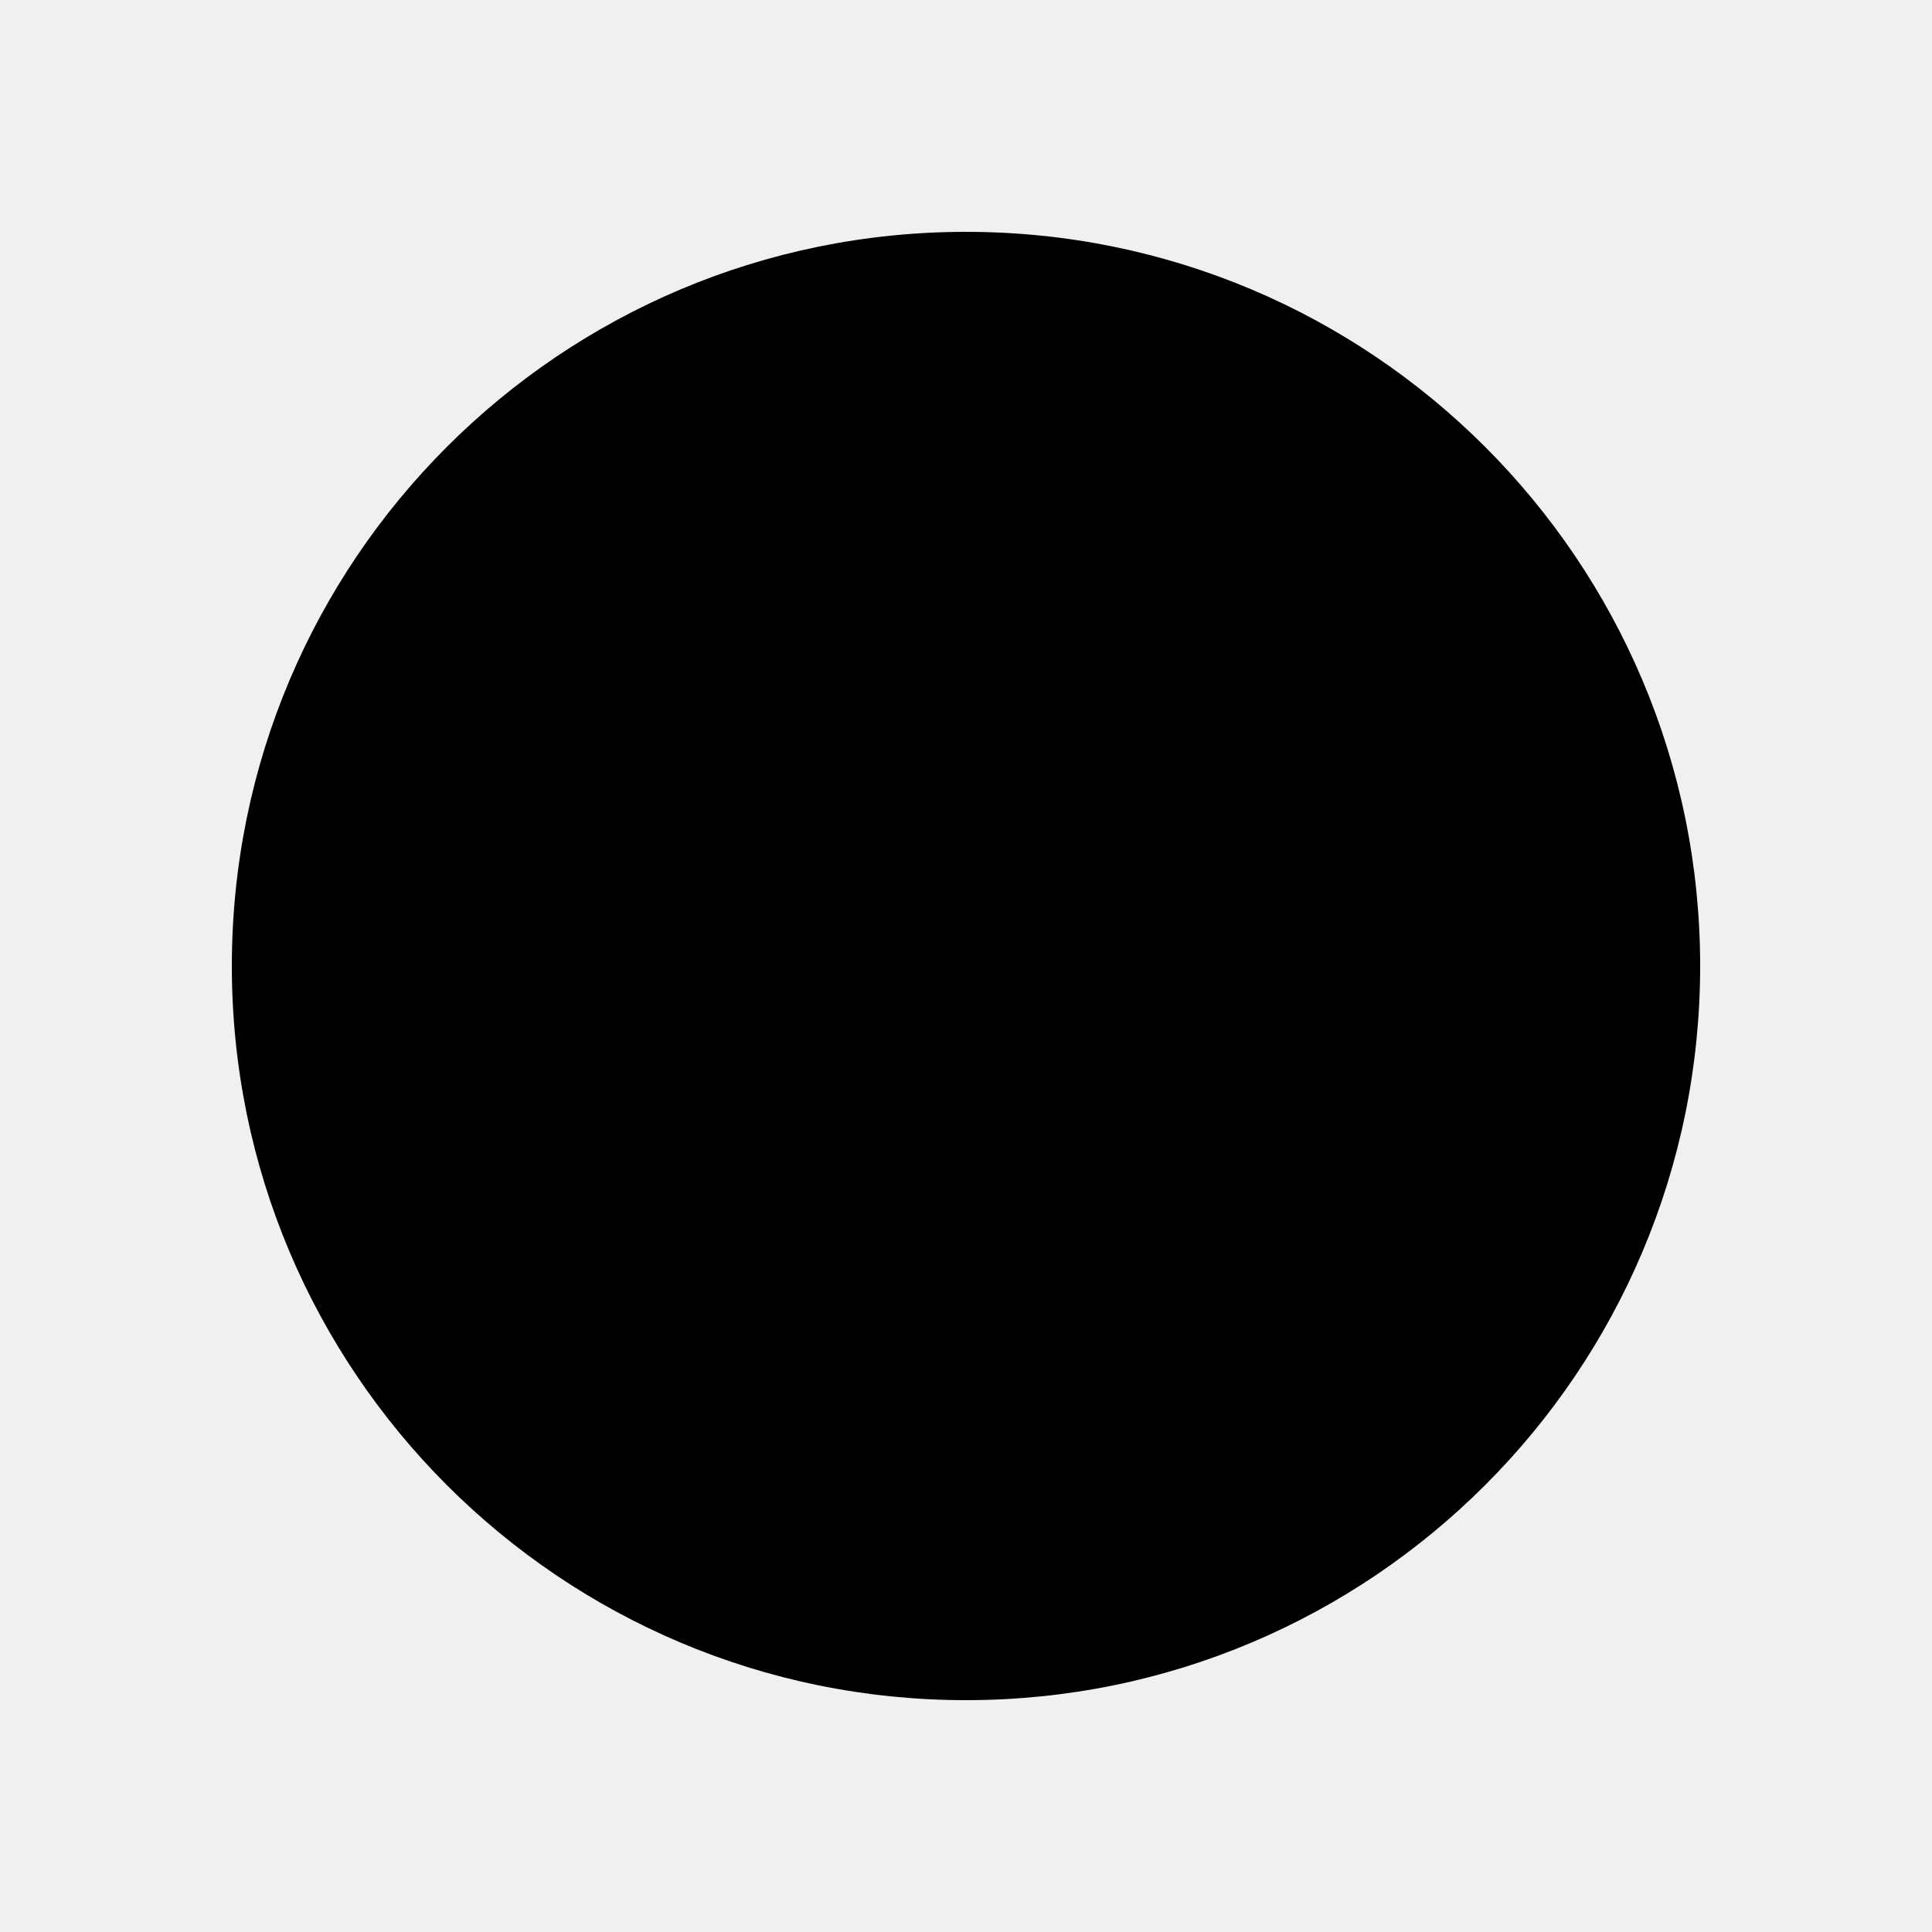
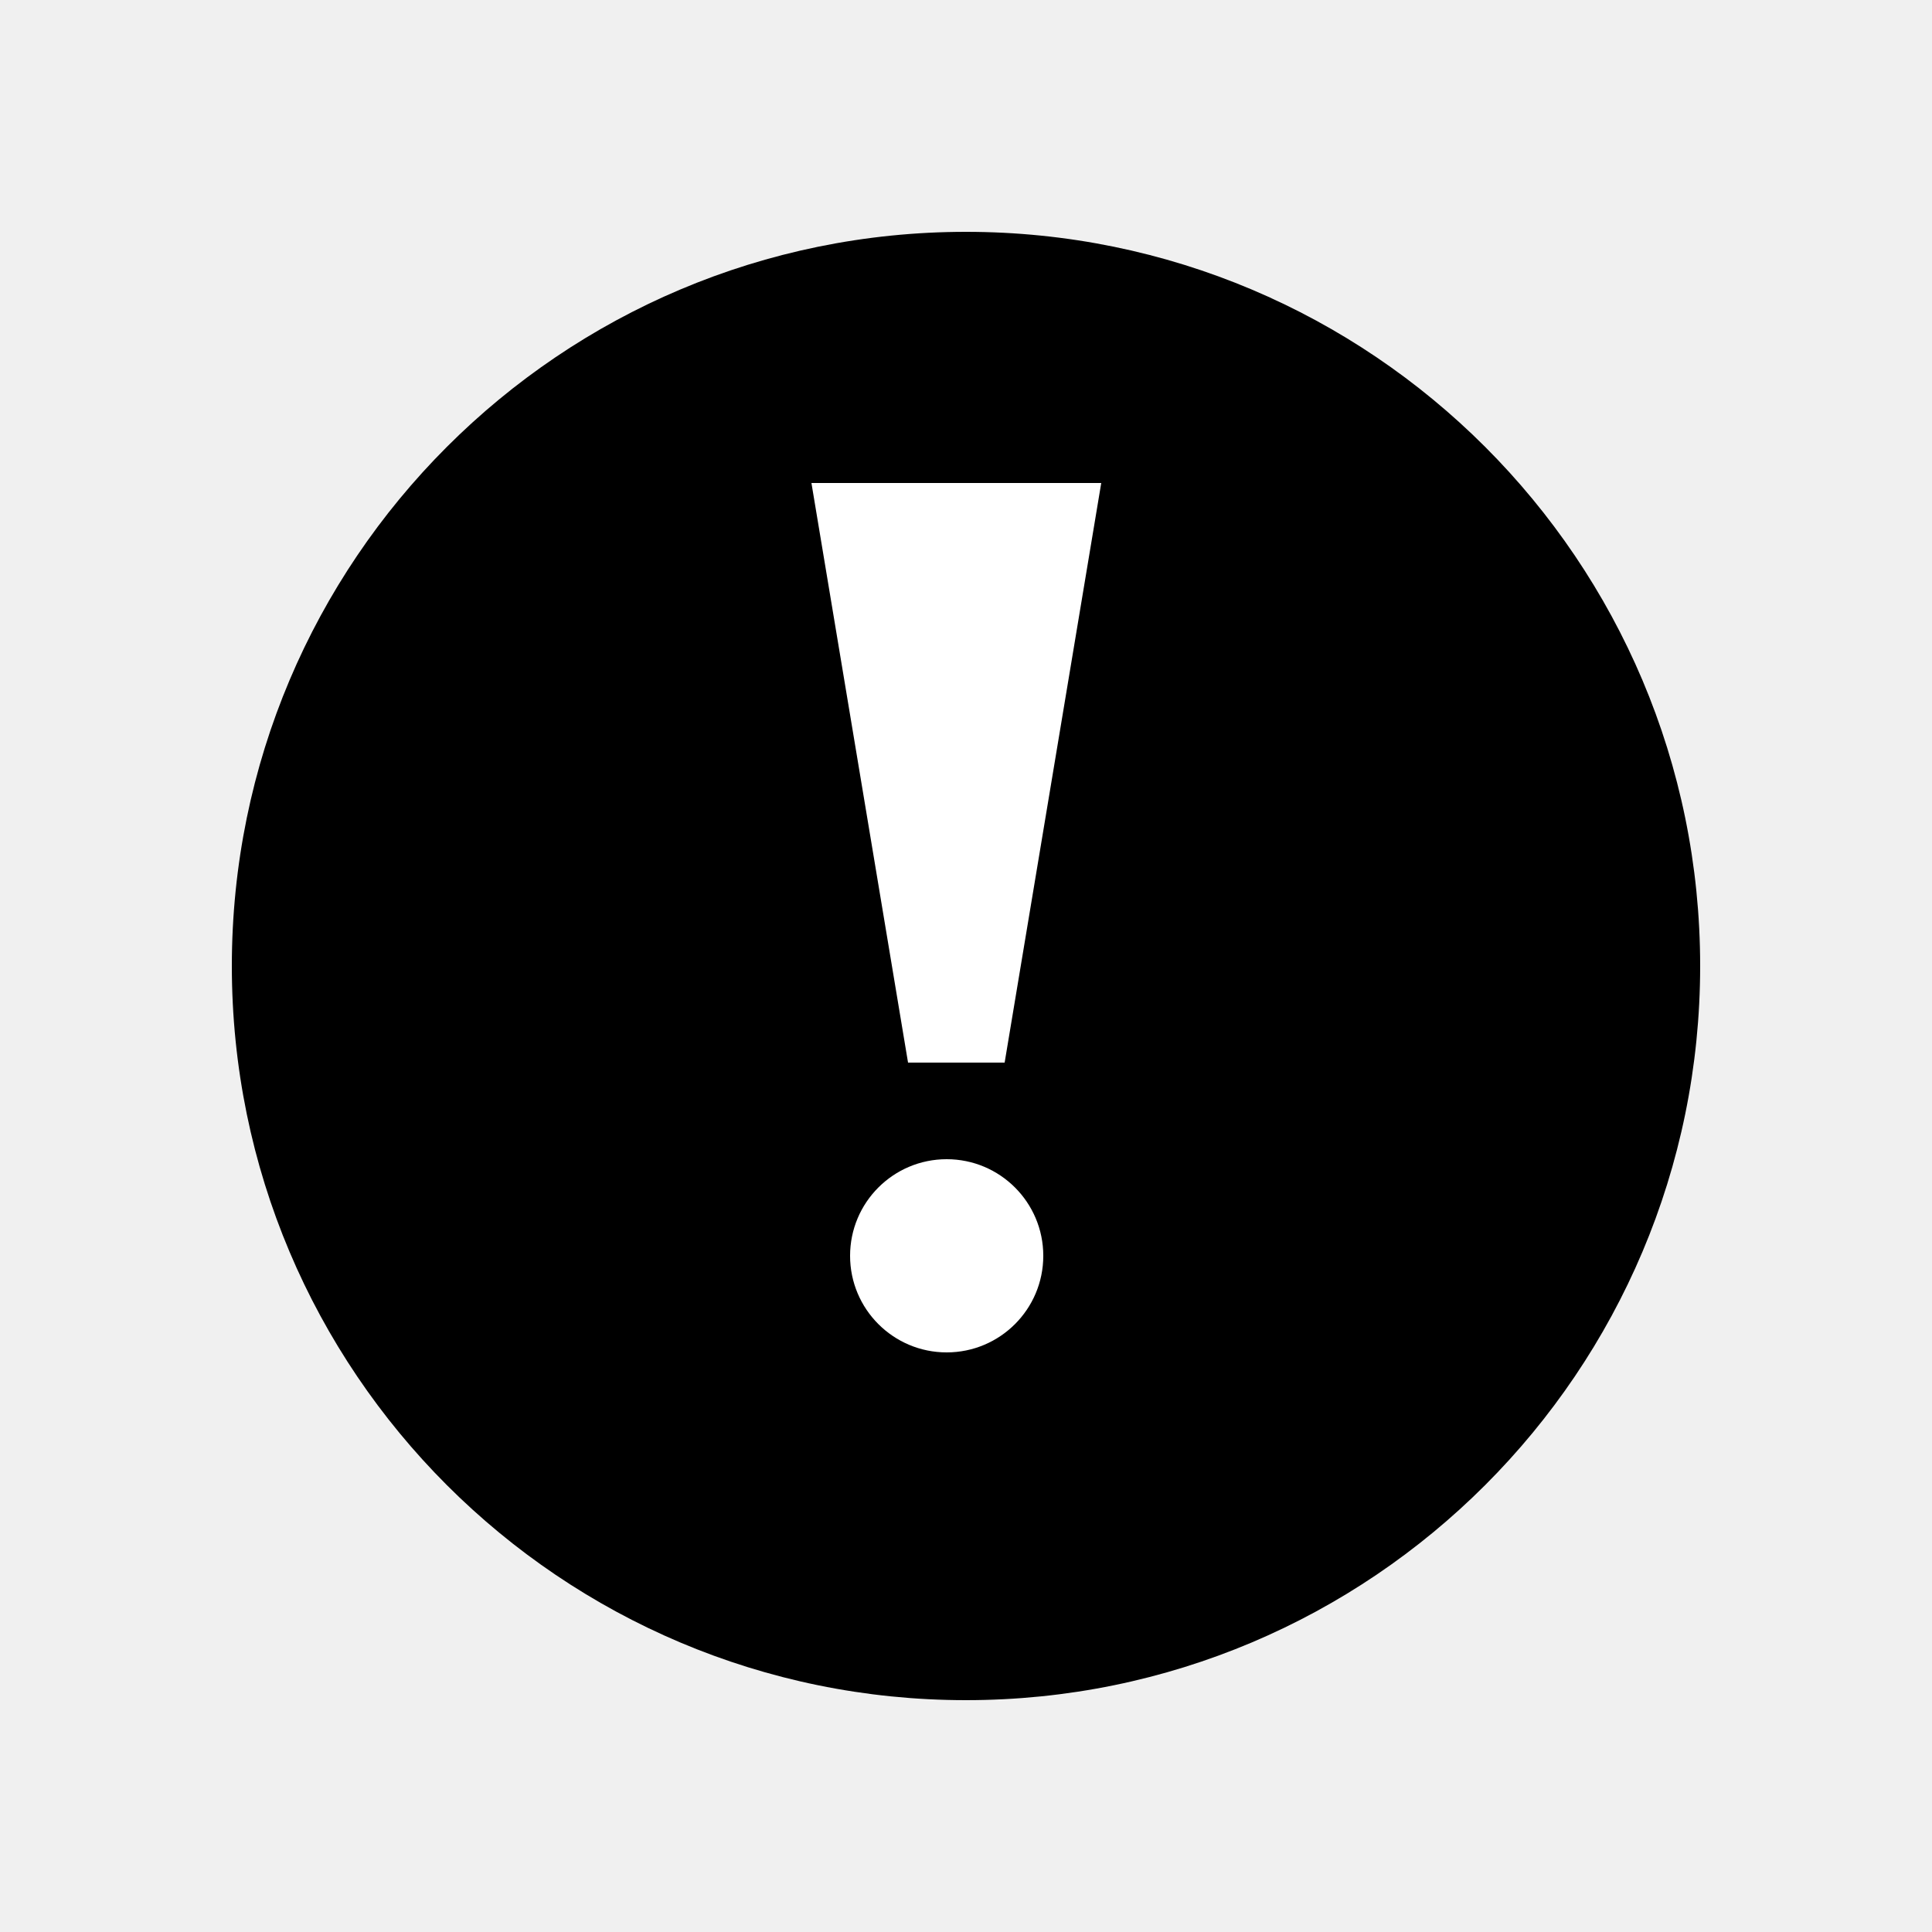
<svg xmlns="http://www.w3.org/2000/svg" version="1.1" xml:space="preserve" width="100" height="100" viewBox="0 0 100 100" class="lupa">
  <circle cx="50" cy="50" r="38" class="svg-icon" />
-   <path d="M45,25 l10,0 l-5,35 l -5,-35" class="svg-icon" style="fill:none;stroke-width:3" />
-   <circle cx="50" cy="72" r="2" style="fill:none" class="svg-icon" />
+   <path d="M42,25 l15,0 l-5,30 l -5,0 l -5,-30" class="svg-icon" style="stroke-width:3;fill:white;" />
+   <circle cx="49" cy="65" r="5" style="stroke-width: 3; fill:white;" class="svg-icon" />
</svg>
